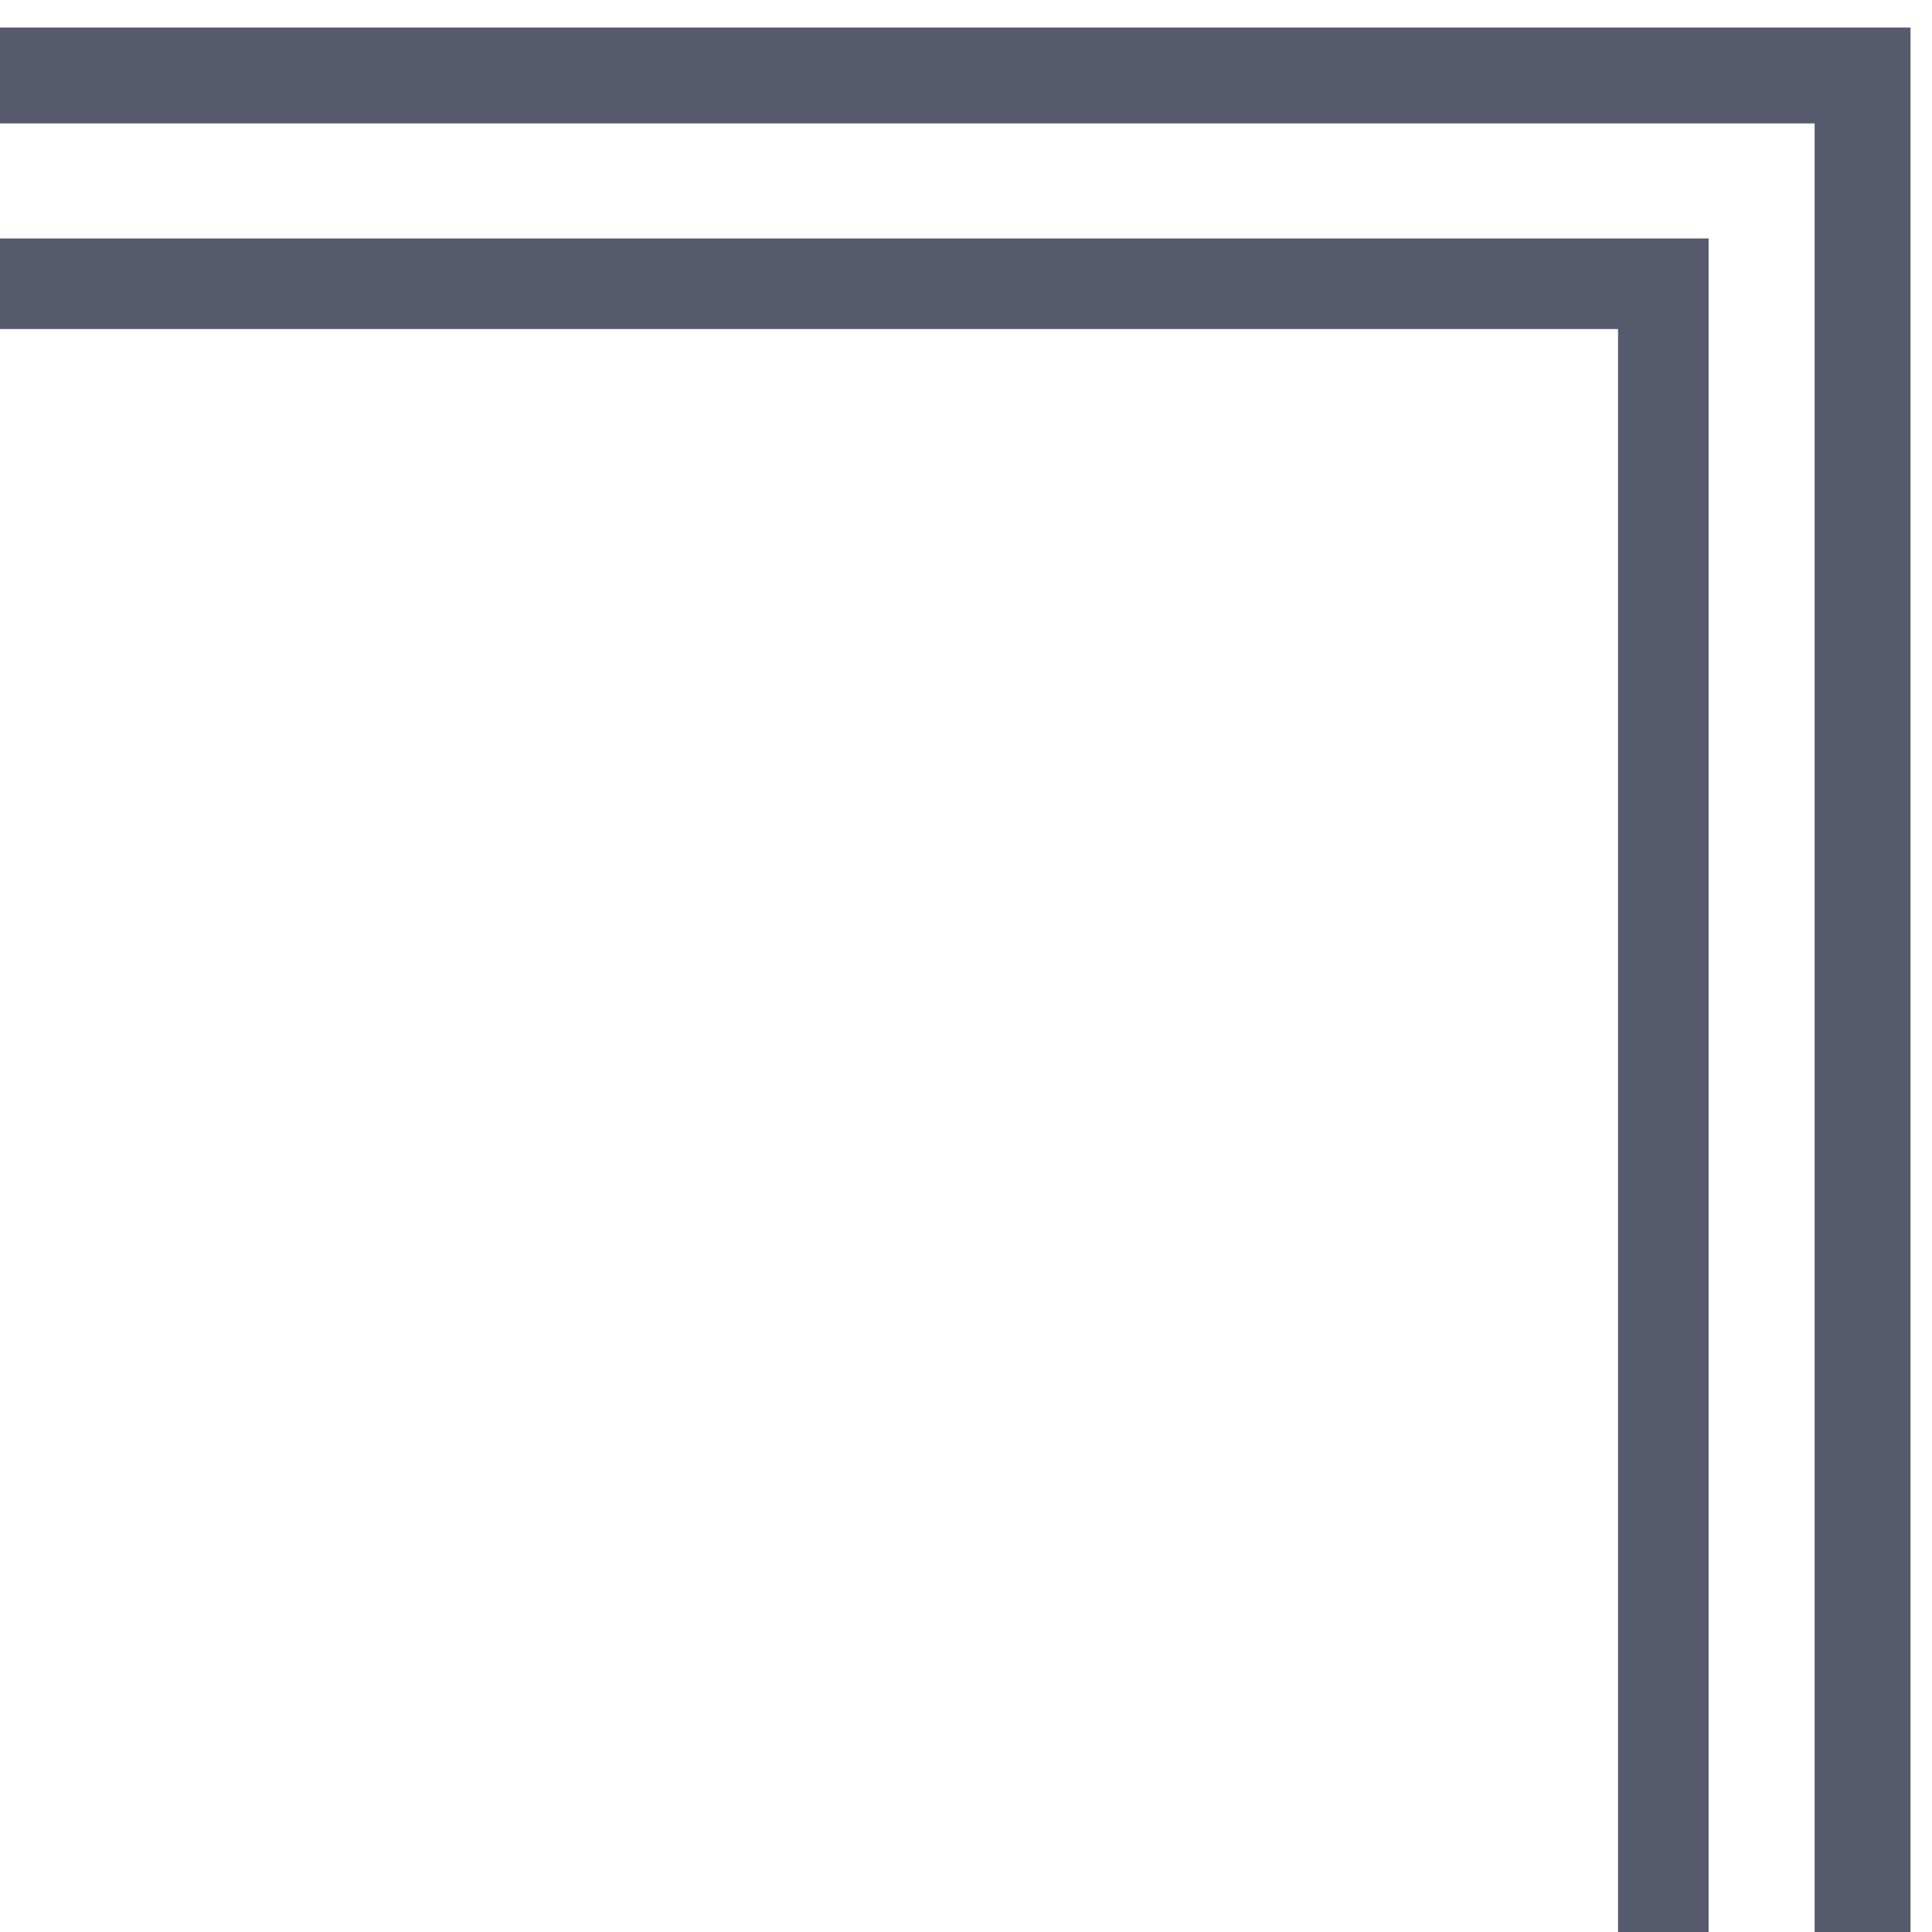
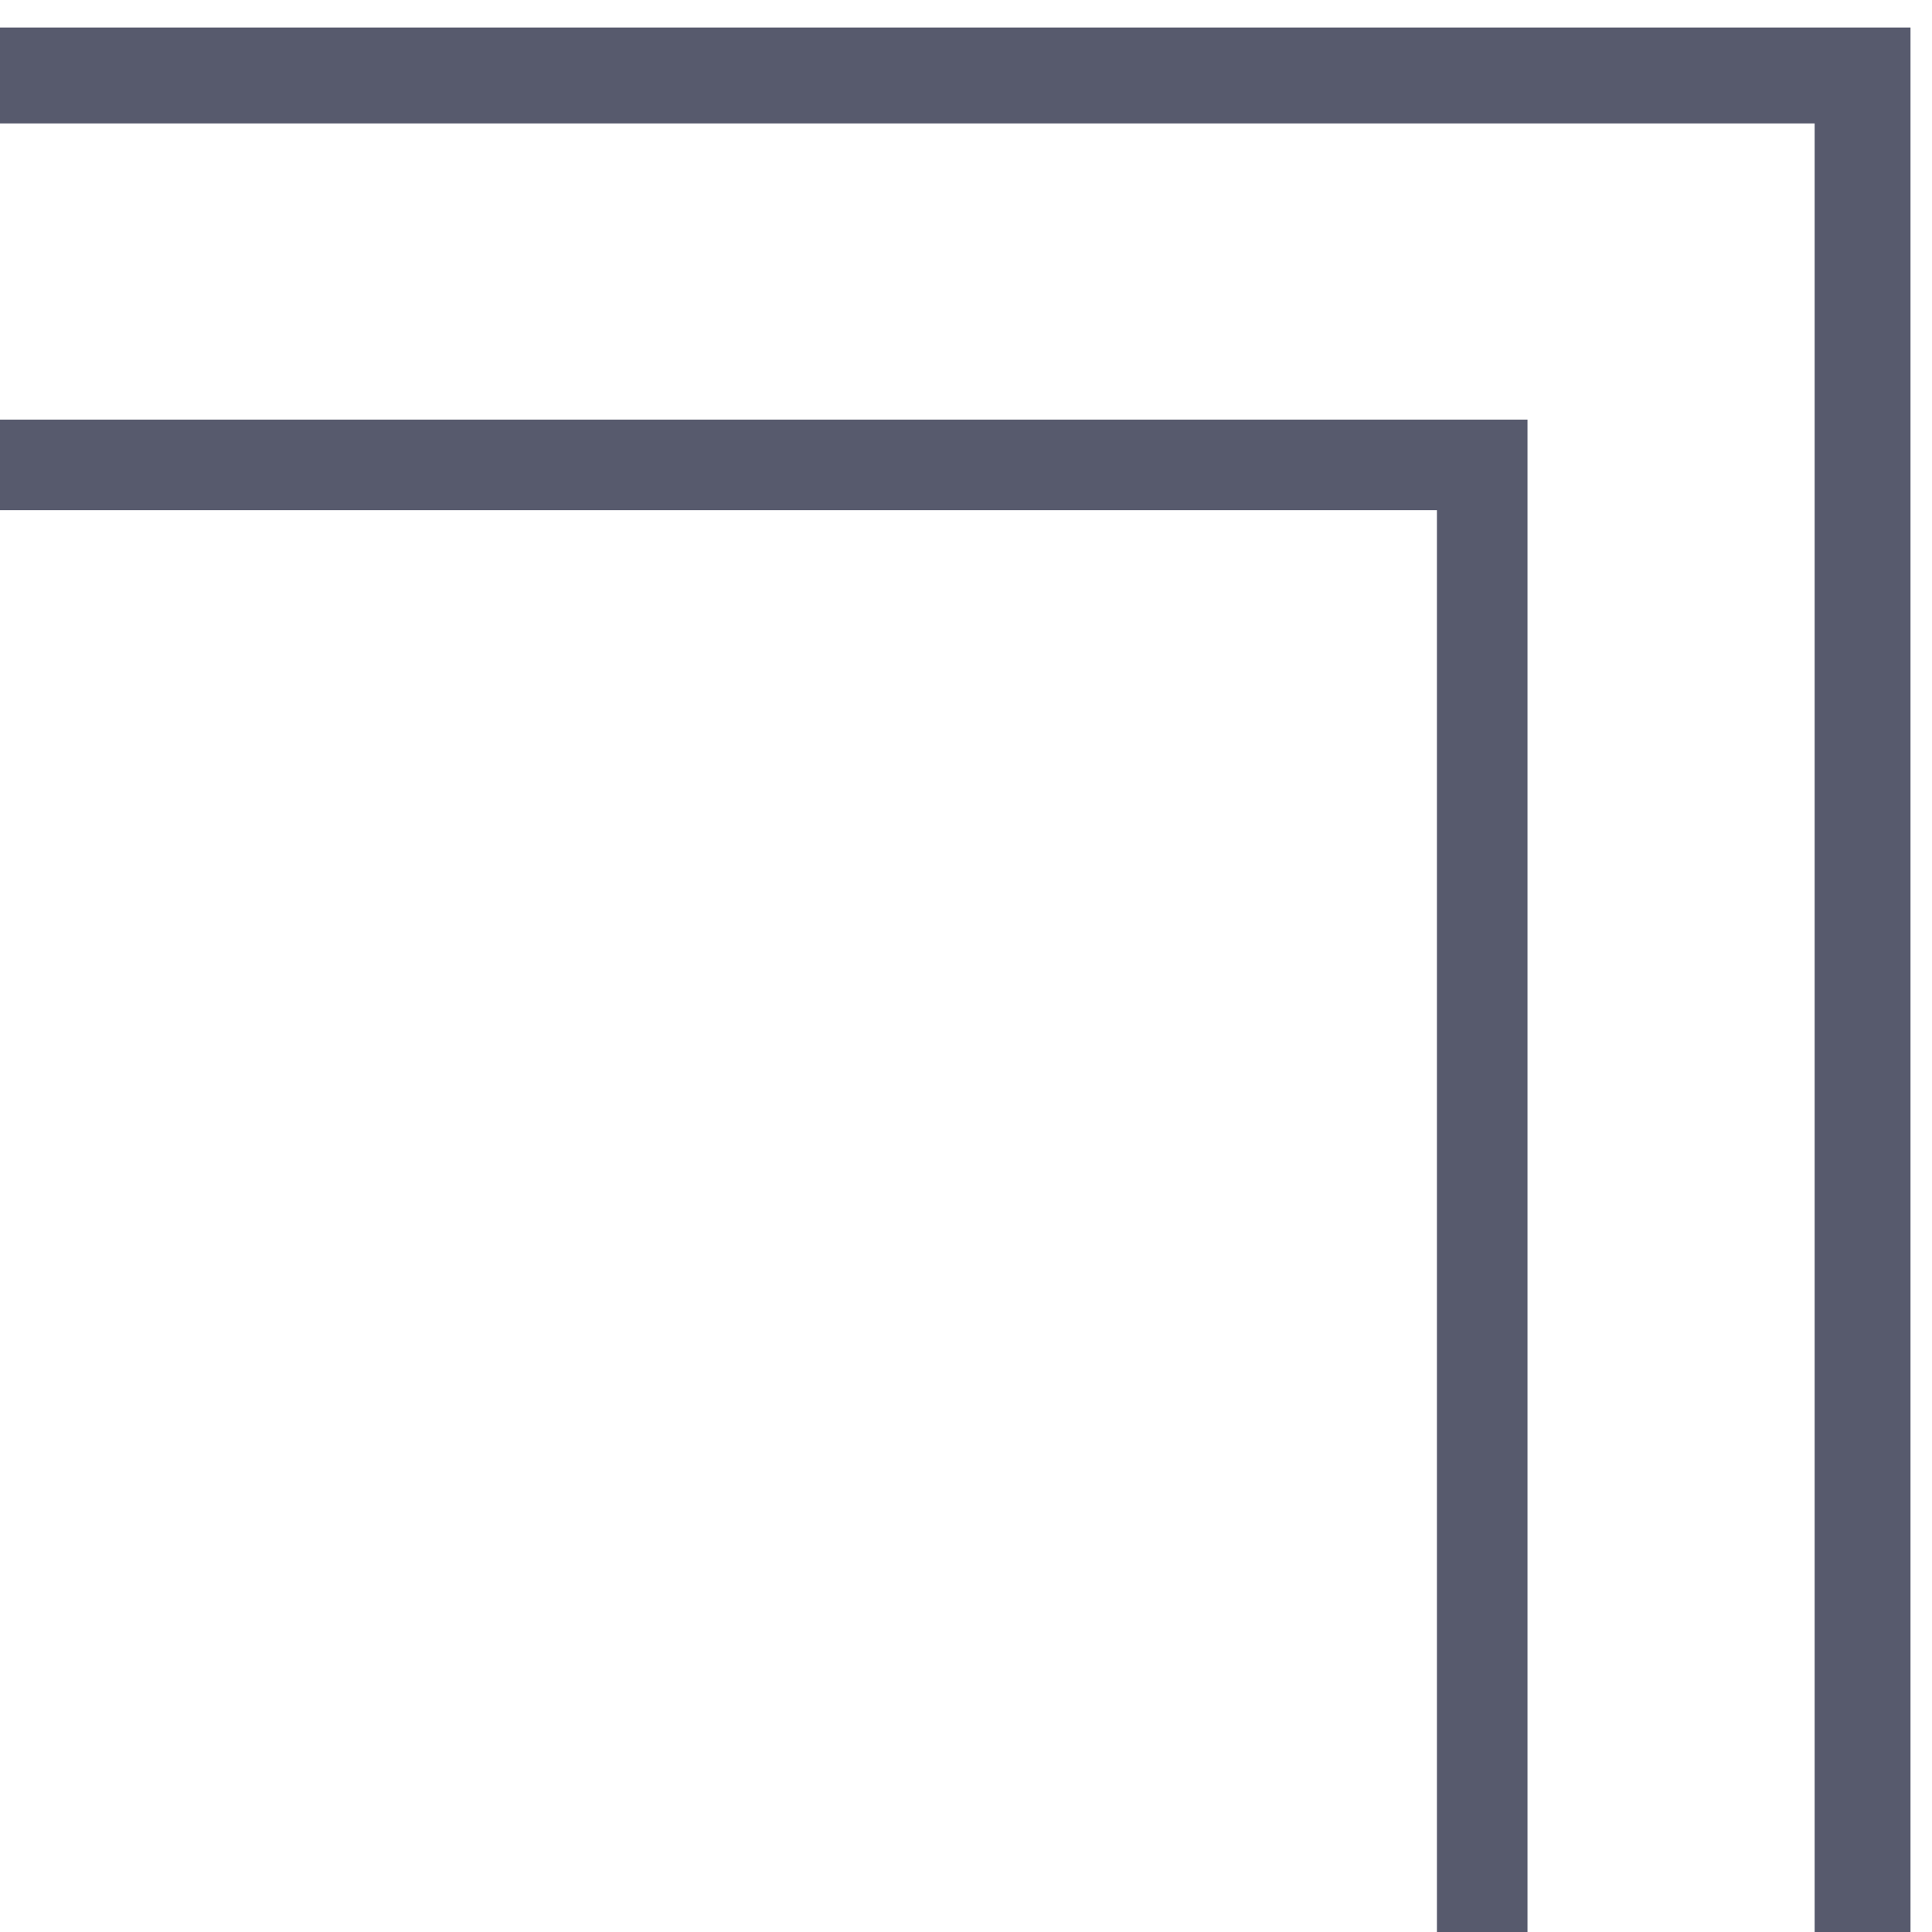
<svg xmlns="http://www.w3.org/2000/svg" version="1.1" id="圖層_1" x="0px" y="0px" viewBox="0 0 64 64" style="enable-background:new 0 0 64 64;" xml:space="preserve">
  <style type="text/css">
	.st0{fill:none;stroke:#575A6D;stroke-width:3;stroke-miterlimit:10;}
	.st1{fill:none;stroke:#575A6D;stroke-width:3.176;stroke-miterlimit:10;}
</style>
-   <polyline class="st0" points="-89.8,9.4 55.1,9.4 55.1,145.7 " />
+   <polyline class="st0" points="-95.8,15.4 49.1,15.4 49.1,151.7 " />
  <polyline class="st1" points="-89.8,2.5 61.7,2.5 61.7,145.7 " />
</svg>
